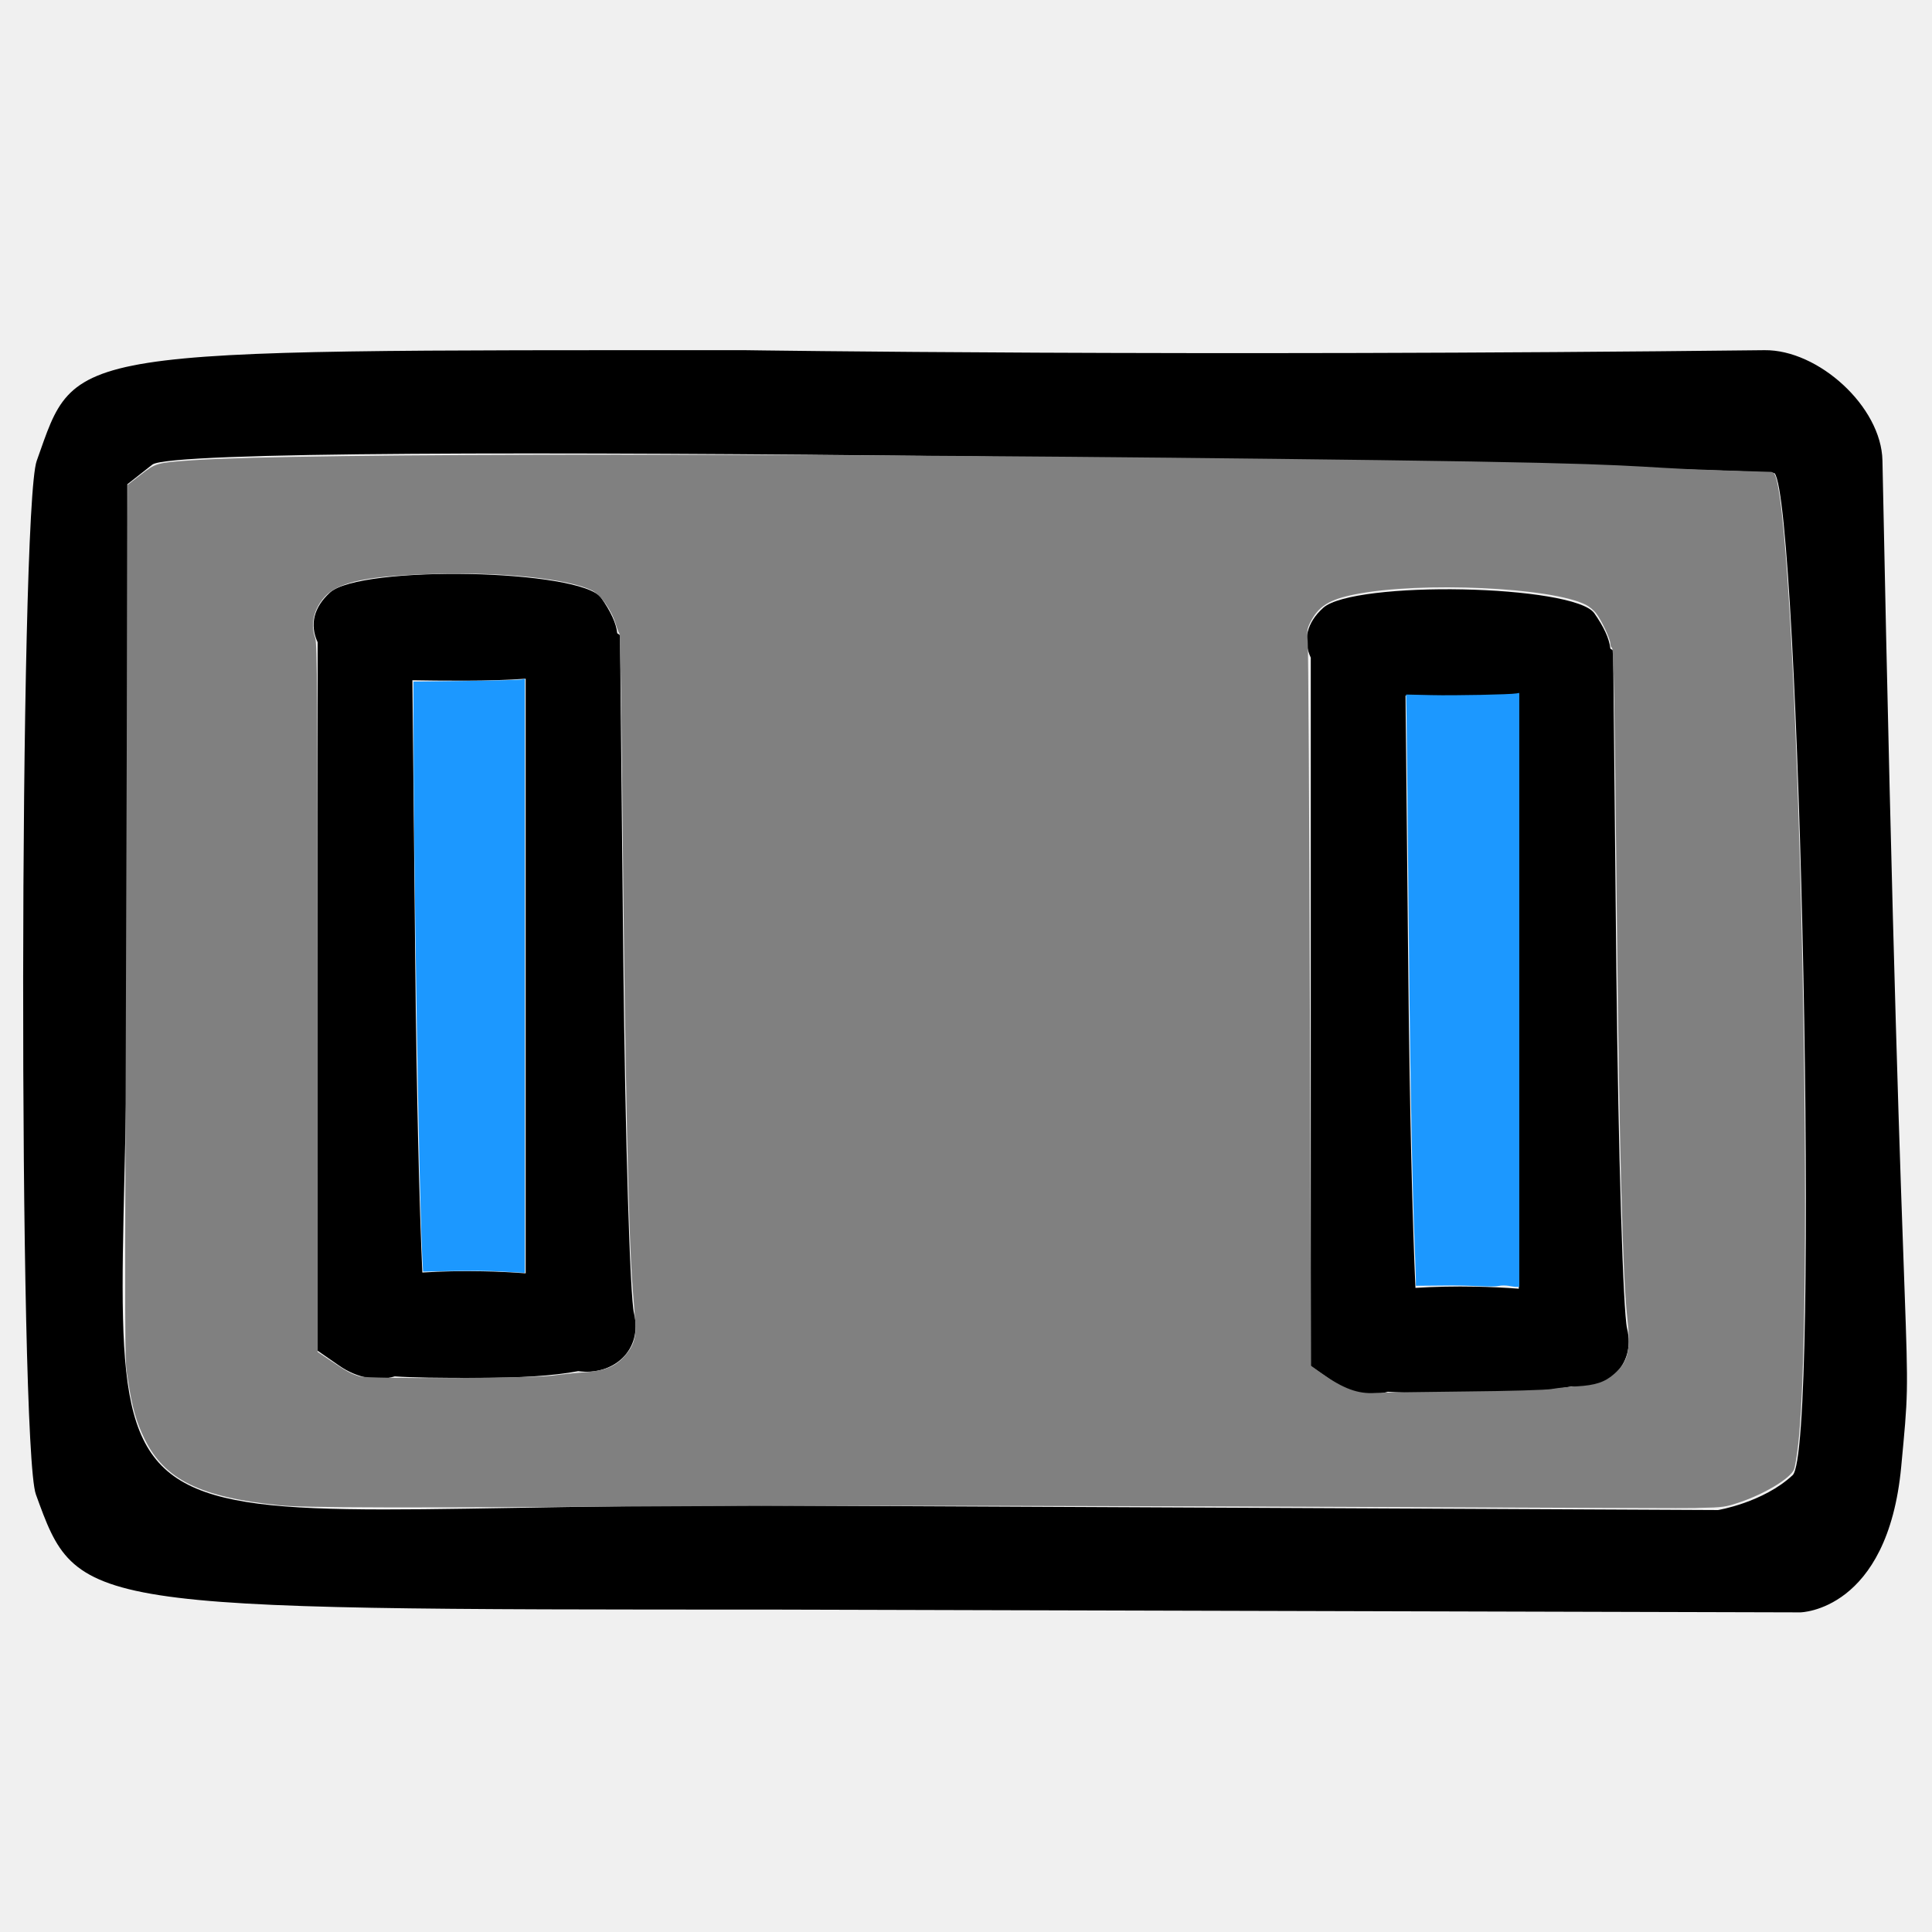
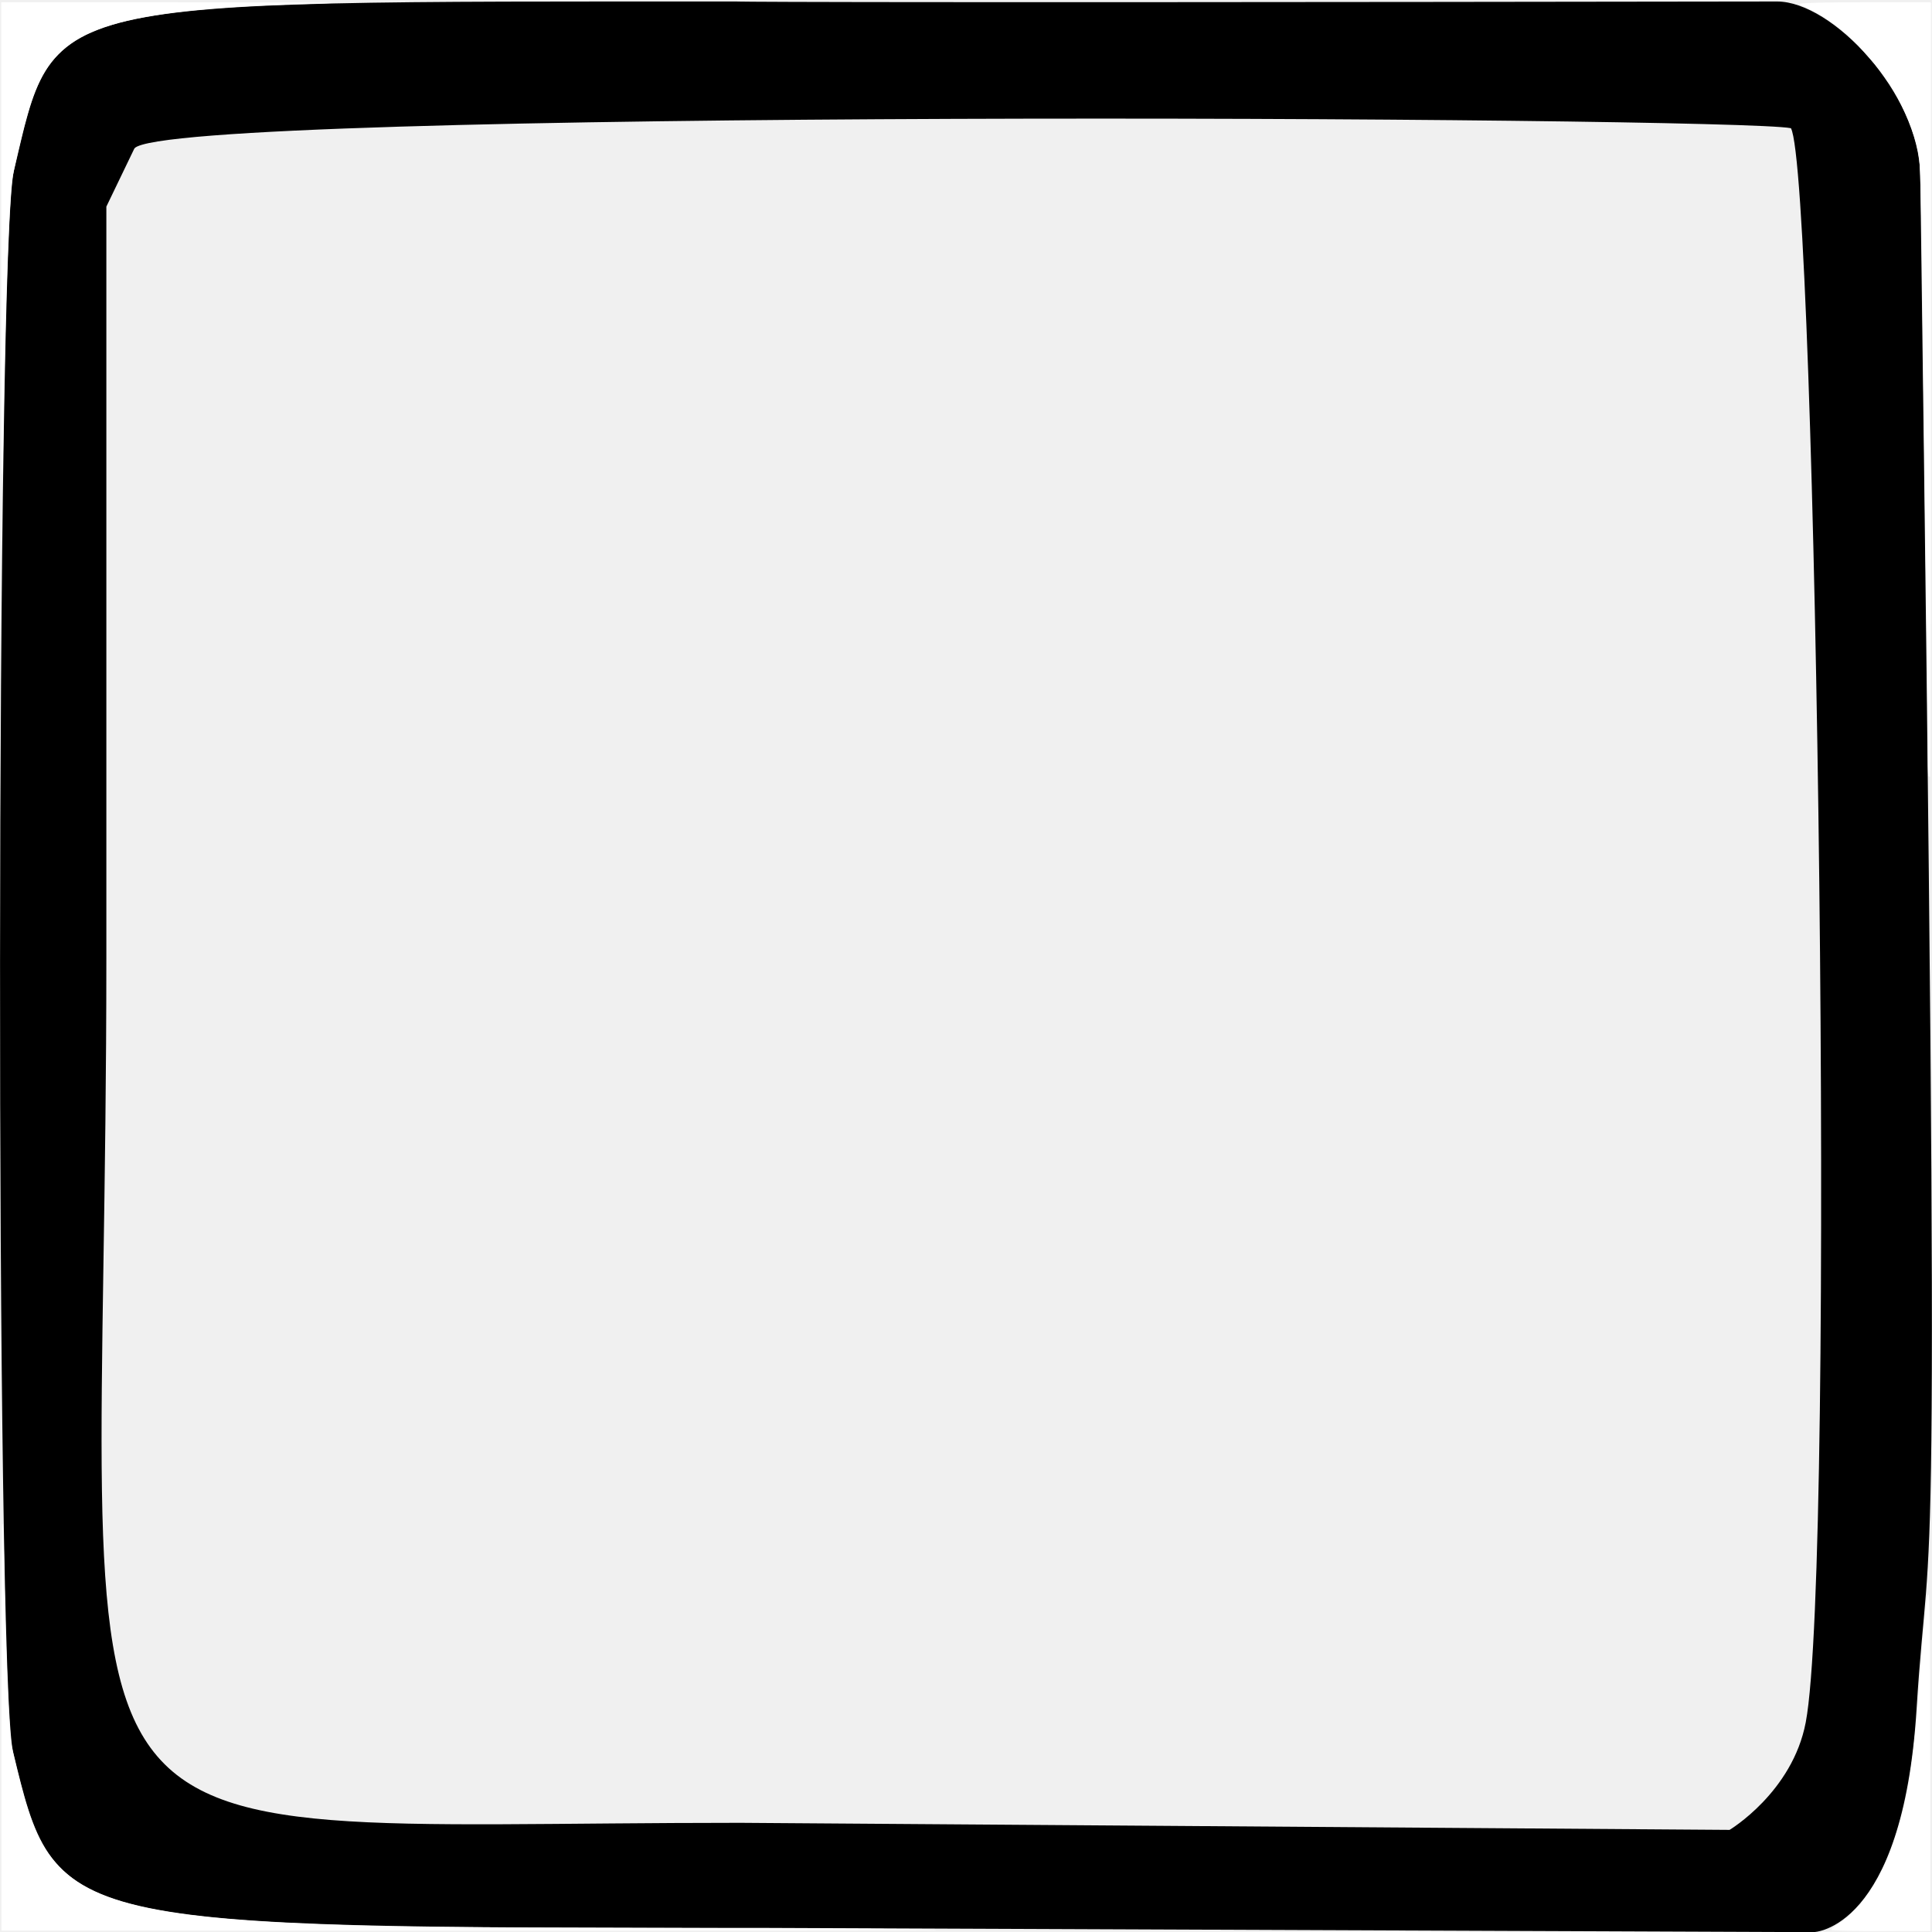
- <svg xmlns="http://www.w3.org/2000/svg" height="89.474" viewBox="0 -960 3578.96 3578.96" width="89.474" fill="#e3e3e3" version="1.1" id="svg1" xml:space="preserve">
+ <svg xmlns="http://www.w3.org/2000/svg" height="28" viewBox="0 -960 1120 1120" width="28" fill="#e3e3e3" version="1.1" id="svg1" xml:space="preserve">
  <defs id="defs1" />
-   <g id="layer2" style="display:inline" transform="translate(1304.775,1165.575)">
-     <g id="g26" transform="matrix(2.431013,0,0,2.431013,-642.5121,732.1943)" style="stroke-width:0.411">
-       <path id="path2" style="fill:#000000;stroke-width:0.411" d="m 295.225,-908.7 c -524.464,0 -508.73,-2.426 -539.688,84.375 -13.369,37.486 -13.927,750.785 -0.625,787.5 31.867,87.954 31.582,87.734 564.063,87.812 l 780.469,2.109 c 0,0 66.537,-0.823 76.875,-110.938 10.338,-110.115 1.179,4.177 -14.297,-766.797 -0.823,-41.002 -48.836,-84.532 -89.844,-84.062 -441.598,5.057 -776.954,0 -776.954,0 z m -451.563,87.188 c 25.44,-20.011 1192.554,0.778 1236.173,6.562 19.053,22.927 34.956,743.798 13.75,763.516 -22.495,20.916 -56.875,26.562 -56.875,26.562 l -738.673,-3.516 c -549.491,0 -473.438,64.913 -473.438,-403.438 v -374.688 z m 241.682,83.378 c -46.879,-0.93 -94.802,3.702 -106.25,14.062 -12.541,11.349 -15.643,24.613 -9.453,37.969 v 269.844 270 l 16.25,11.25 c 14.361,10.059 29.93,12.072 42.5,8.281 13.931,0.97 33.615,1.172 62.734,1.172 32.854,0 58.348,-1.612 77.031,-5.156 26.503,3.661 49.407,-15.667 42.5,-44.297 -2.994,-12.409 -6.67,-133.78 -8.125,-269.688 l -2.5,-246.875 -2.109,-1.406 c -0.772,-7.614 -4.947,-16.583 -12.266,-27.031 -7.52,-10.736 -53.433,-17.195 -100.313,-18.125 z m 42.813,79.766 v 236.797 216.328 c -10.593,-0.838 -21.753,-1.34 -32.969,-1.562 -15.613,-0.31 -31.323,0.01 -45.781,0.938 -2.249,-48.082 -4.415,-137.133 -5.391,-233.516 l -2.188,-217.812 c 10.807,0.212 23.725,0.312 39.453,0.312 17.73,0 33.339,-0.495 46.875,-1.484 z m 713.952,-68.05 c -46.879,-0.93 -94.802,3.702 -106.25,14.062 -12.541,11.349 -15.643,24.613 -9.453,37.969 v 269.844 270 l 16.25,11.25 c 14.361,10.059 29.93,12.072 42.5,8.281 13.931,0.97 33.615,1.172 62.734,1.172 32.854,0 58.348,-1.612 77.031,-5.156 26.503,3.661 49.407,-15.667 42.5,-44.297 -2.994,-12.409 -6.67,-133.78 -8.125,-269.688 l -2.5,-246.875 -2.109,-1.406 c -0.772,-7.614 -4.947,-16.583 -12.266,-27.031 -7.52,-10.736 -53.433,-17.195 -100.312,-18.125 z m 42.812,79.766 v 236.797 216.328 c -10.593,-0.838 -21.753,-1.34 -32.969,-1.562 -15.613,-0.31 -31.323,0.01 -45.781,0.938 -2.249,-48.082 -4.415,-137.133 -5.391,-233.516 l -2.188,-217.812 c 10.807,0.212 23.725,0.312 39.453,0.312 17.73,0 33.339,-0.495 46.875,-1.484 z" />
-       <path style="fill:#1c98ff;fill-opacity:1;stroke-width:0;stroke-linecap:round;stroke-linejoin:round" d="m 108.943,-206.698 c -7.535,-0.44 -23.887,-0.592 -36.337,-0.34 l -22.637,0.46 -0.576,-10.356 c -2.474,-44.499 -6.742,-306.164 -6.742,-413.38 v -25.844 l 40.438,-0.519 c 22.241,-0.284 41.333,-0.787 42.426,-1.115 l 1.989,-0.596 v 226.377 226.377 l -2.431,-0.132 c -1.337,-0.072 -8.596,-0.492 -16.131,-0.931 z" id="path24" />
-       <path style="fill:#1c98ff;fill-opacity:1;stroke-width:0;stroke-linecap:round;stroke-linejoin:round" d="m 869.629,-195.645 c -4.875,1.083 -21.227,-0.465 -36.094,-0.344 l -27.031,0.22 -0.004,-3.784 c -0.002,-2.081 -0.276,-10.534 -0.609,-18.784 -2.418,-59.948 -3.874,-141.1 -5.301,-295.625 -0.508,-55 -1.059,-107.275 -1.225,-116.167 l -0.3,-16.168 19.189,0.438 c 17.968,0.41 60.267,-0.44 64.97,-1.306 l 2.031,-0.372 v 226.32 226.32 l -3.281,-0.092 c -1.805,-0.052 -7.469,-1.74 -12.344,-0.656 z" id="path25" />
-       <path style="fill:#808080;fill-opacity:1;stroke-width:0;stroke-linecap:round;stroke-linejoin:round" d="m 827.725,-26.997 c -256.773,-1.142 -462.45,-1.447 -565,-0.839 -233.892,1.389 -303.357,1.254 -321.875,-0.626 -60.529,-6.143 -87.784,-19.478 -103.007,-50.397 -6.493,-13.189 -9.675,-24.534 -12.86,-45.846 -2.509,-16.792 -2.442,9.68 -1.045,-412.366 l 0.891,-268.995 10.024,-7.755 c 11.568,-8.949 12.236,-9.134 39.765,-11.022 81.709,-5.605 475.727,-5.639 904.356,-0.08 216.57,2.809 182.801,5.269 257.364,7.714 20.51,0.673 38.607,1.223 40.215,1.223 2.202,0 3.242,1.003 4.211,4.062 16.885,53.334 30.028,622.99 17.013,737.38 -0.99,8.7 -2.432,17.206 -3.206,18.903 -3.116,6.838 -22.414,18.464 -41.15,24.791 -11.006,3.717 -13.247,4.032 -30.625,4.311 -10.312,0.164 26.989,0.528 -195.074,-0.46 z m 15.334,-88.207 c 34.964,-0.336 62.85,-1.137 67.24,-1.934 4.125,-0.749 12.562,-1.642 18.75,-1.985 14.183,-0.786 21.434,-3.184 28.546,-9.445 10.923,-9.615 12.834,-18.041 9.904,-43.668 -3.359,-29.38 -6.06,-132.822 -7.768,-297.5 -1.812,-174.691 -2.486,-211.82 -3.85,-212.292 -0.664,-0.228 -1.207,-1.635 -1.207,-3.125 -10e-4,-3.397 -6.663,-17.617 -10.789,-23.032 -1.708,-2.241 -5.23,-5.158 -7.828,-6.484 -26.142,-13.337 -125.802,-17.88 -175.757,-8.012 -19.875,3.926 -28.117,9.092 -34.34,21.522 -2.361,4.717 -2.616,6.657 -1.888,14.375 0.463,4.907 1.21,131.104 1.66,280.436 l 0.818,271.514 8.125,5.77 c 16.531,11.739 27.857,15.887 40.885,14.974 4.268,-0.3 34.643,-0.801 67.5,-1.116 z m -694.084,-12.16 c 5.5,-0.791 16.188,-1.898 23.751,-2.459 15.914,-1.18 23.5,-4.216 30.839,-12.338 6.84,-7.571 9.039,-14.674 8.128,-26.246 -0.419,-5.317 -1.317,-16.699 -1.997,-25.293 -3.173,-40.129 -5.676,-155.93 -7.714,-356.875 -0.788,-77.688 -1.802,-141.531 -2.254,-141.875 -0.452,-0.344 -1.815,-3.844 -3.028,-7.779 -3.337,-10.819 -11.554,-22.284 -18.284,-25.513 -17.962,-8.618 -65.84,-13.788 -116.316,-12.559 -54.131,1.318 -76.917,6 -87.453,17.97 -8.137,9.245 -10.65,20.558 -6.886,31.006 1.547,4.295 1.804,43.024 1.82,274.499 l 0.019,269.499 10.312,6.89 c 12.317,8.229 15.012,9.694 21.562,11.717 6.601,2.039 132.678,1.488 147.5,-0.644 z" id="path26" />
-     </g>
+   <g id="g26" transform="matrix(0.7763337,0,0,1.163663,197.8226,98.29132)" style="stroke-width:1.052">
+     <path id="path2" style="fill:#000000;stroke-width:1.052" d="m 295.225,-908.7 c -524.464,0 -508.73,-2.426 -539.688,84.375 -13.369,37.486 -13.927,750.785 -0.625,787.5 31.867,87.954 31.582,87.734 564.063,87.812 l 780.469,2.109 c 0,0 66.537,-0.823 76.875,-110.938 10.338,-110.115 18.264,6.726 2.788,-764.249 -0.823,-41.002 -65.915,-86.651 -106.929,-86.611 -778.116,0.76 -776.954,0 -776.954,0 z m -449.664,73.171 c 25.44,-20.011 1193.34,-15.84 1236.959,-10.055 19.053,22.927 33.745,714.423 11.065,794.149 -9.912,34.843 -56.875,53.592 -56.875,53.592 l -738.673,-3.516 c -549.491,0 -473.438,37.884 -473.438,-430.467 v -374.688 z" />
  </g>
+   <path id="path1" style="fill:#ffffff;fill-opacity:1;stroke:none;stroke-width:0.1;stroke-linejoin:round;stroke-dasharray:none;stroke-opacity:1" d="M 0.018 0.033 L 0.018 3.455 C 0.018 6.189 0.02 6.878 0.029 6.875 C 0.038 6.872 0.042 6.772 0.047 6.445 C 0.075 4.49 0.128 2.976 0.18 2.586 C 0.194 2.479 0.318 1.945 0.385 1.707 C 0.511 1.252 0.645 0.988 0.852 0.781 C 1.042 0.591 1.277 0.463 1.629 0.357 C 2.178 0.192 3.084 0.093 4.412 0.059 C 4.628 0.053 4.814 0.045 4.824 0.041 C 4.834 0.037 3.756 0.034 2.43 0.033 L 0.018 0.033 z M 27.047 0.033 C 26.587 0.033 26.266 0.038 26.158 0.047 C 26.118 0.049 26.093 0.052 26.084 0.055 L 26.082 0.055 L 26.082 0.057 L 26.082 0.059 C 26.093 0.07 26.133 0.093 26.176 0.111 C 26.226 0.133 26.279 0.16 26.332 0.189 C 26.338 0.193 26.344 0.194 26.35 0.197 C 26.354 0.2 26.358 0.204 26.363 0.207 C 26.536 0.308 26.716 0.449 26.887 0.615 C 26.954 0.681 27.017 0.754 27.08 0.826 C 27.11 0.861 27.143 0.894 27.172 0.93 C 27.237 1.01 27.297 1.092 27.354 1.176 C 27.365 1.193 27.379 1.209 27.391 1.227 C 27.393 1.23 27.394 1.233 27.396 1.236 C 27.593 1.546 27.751 1.932 27.803 2.229 C 27.809 2.266 27.815 2.31 27.82 2.377 C 27.831 2.558 27.841 2.918 27.852 3.629 C 27.856 3.955 27.861 4.364 27.867 4.875 C 27.87 5.121 27.872 5.266 27.875 5.561 C 27.885 6.378 27.898 7.358 27.908 8.121 C 27.91 8.27 27.912 8.41 27.914 8.539 C 27.927 9.532 27.937 10.545 27.938 10.791 C 27.938 11.037 27.942 11.242 27.947 11.248 L 27.949 11.25 L 27.951 11.25 L 27.953 11.252 C 27.955 11.253 27.961 11.255 27.963 11.256 C 27.963 11.256 27.966 11.257 27.967 11.258 L 27.969 11.258 L 27.971 11.258 C 27.978 11.258 27.984 8.734 27.984 5.648 L 27.984 0.039 L 27.975 0.039 L 27.975 0.033 L 27.047 0.033 z M 0.035 22.084 C 0.024 22.08 0.021 22.674 0.021 25.029 L 0.021 27.98 L 6.795 27.98 C 10.687 27.98 13.568 27.976 13.568 27.971 C 13.568 27.956 12.466 27.948 9.484 27.941 C 6.343 27.935 5.424 27.924 4.33 27.875 C 2.324 27.785 1.407 27.578 0.91 27.104 C 0.665 26.869 0.518 26.602 0.371 26.113 C 0.31 25.909 0.178 25.375 0.166 25.279 C 0.123 24.947 0.082 23.891 0.057 22.496 C 0.051 22.185 0.046 22.087 0.035 22.084 z M 27.947 23.107 C 27.918 23.117 27.877 23.537 27.811 24.461 C 27.729 25.599 27.638 26.133 27.432 26.727 C 27.248 27.255 26.963 27.674 26.645 27.879 C 26.594 27.911 26.551 27.946 26.541 27.961 L 26.539 27.963 L 26.539 27.965 L 26.539 27.967 C 26.539 27.978 26.848 27.986 27.256 27.986 L 27.975 27.986 L 27.975 25.543 C 27.975 23.612 27.969 23.1 27.947 23.107 z " transform="matrix(40,0,0,40,0,-960)" />
</svg>
